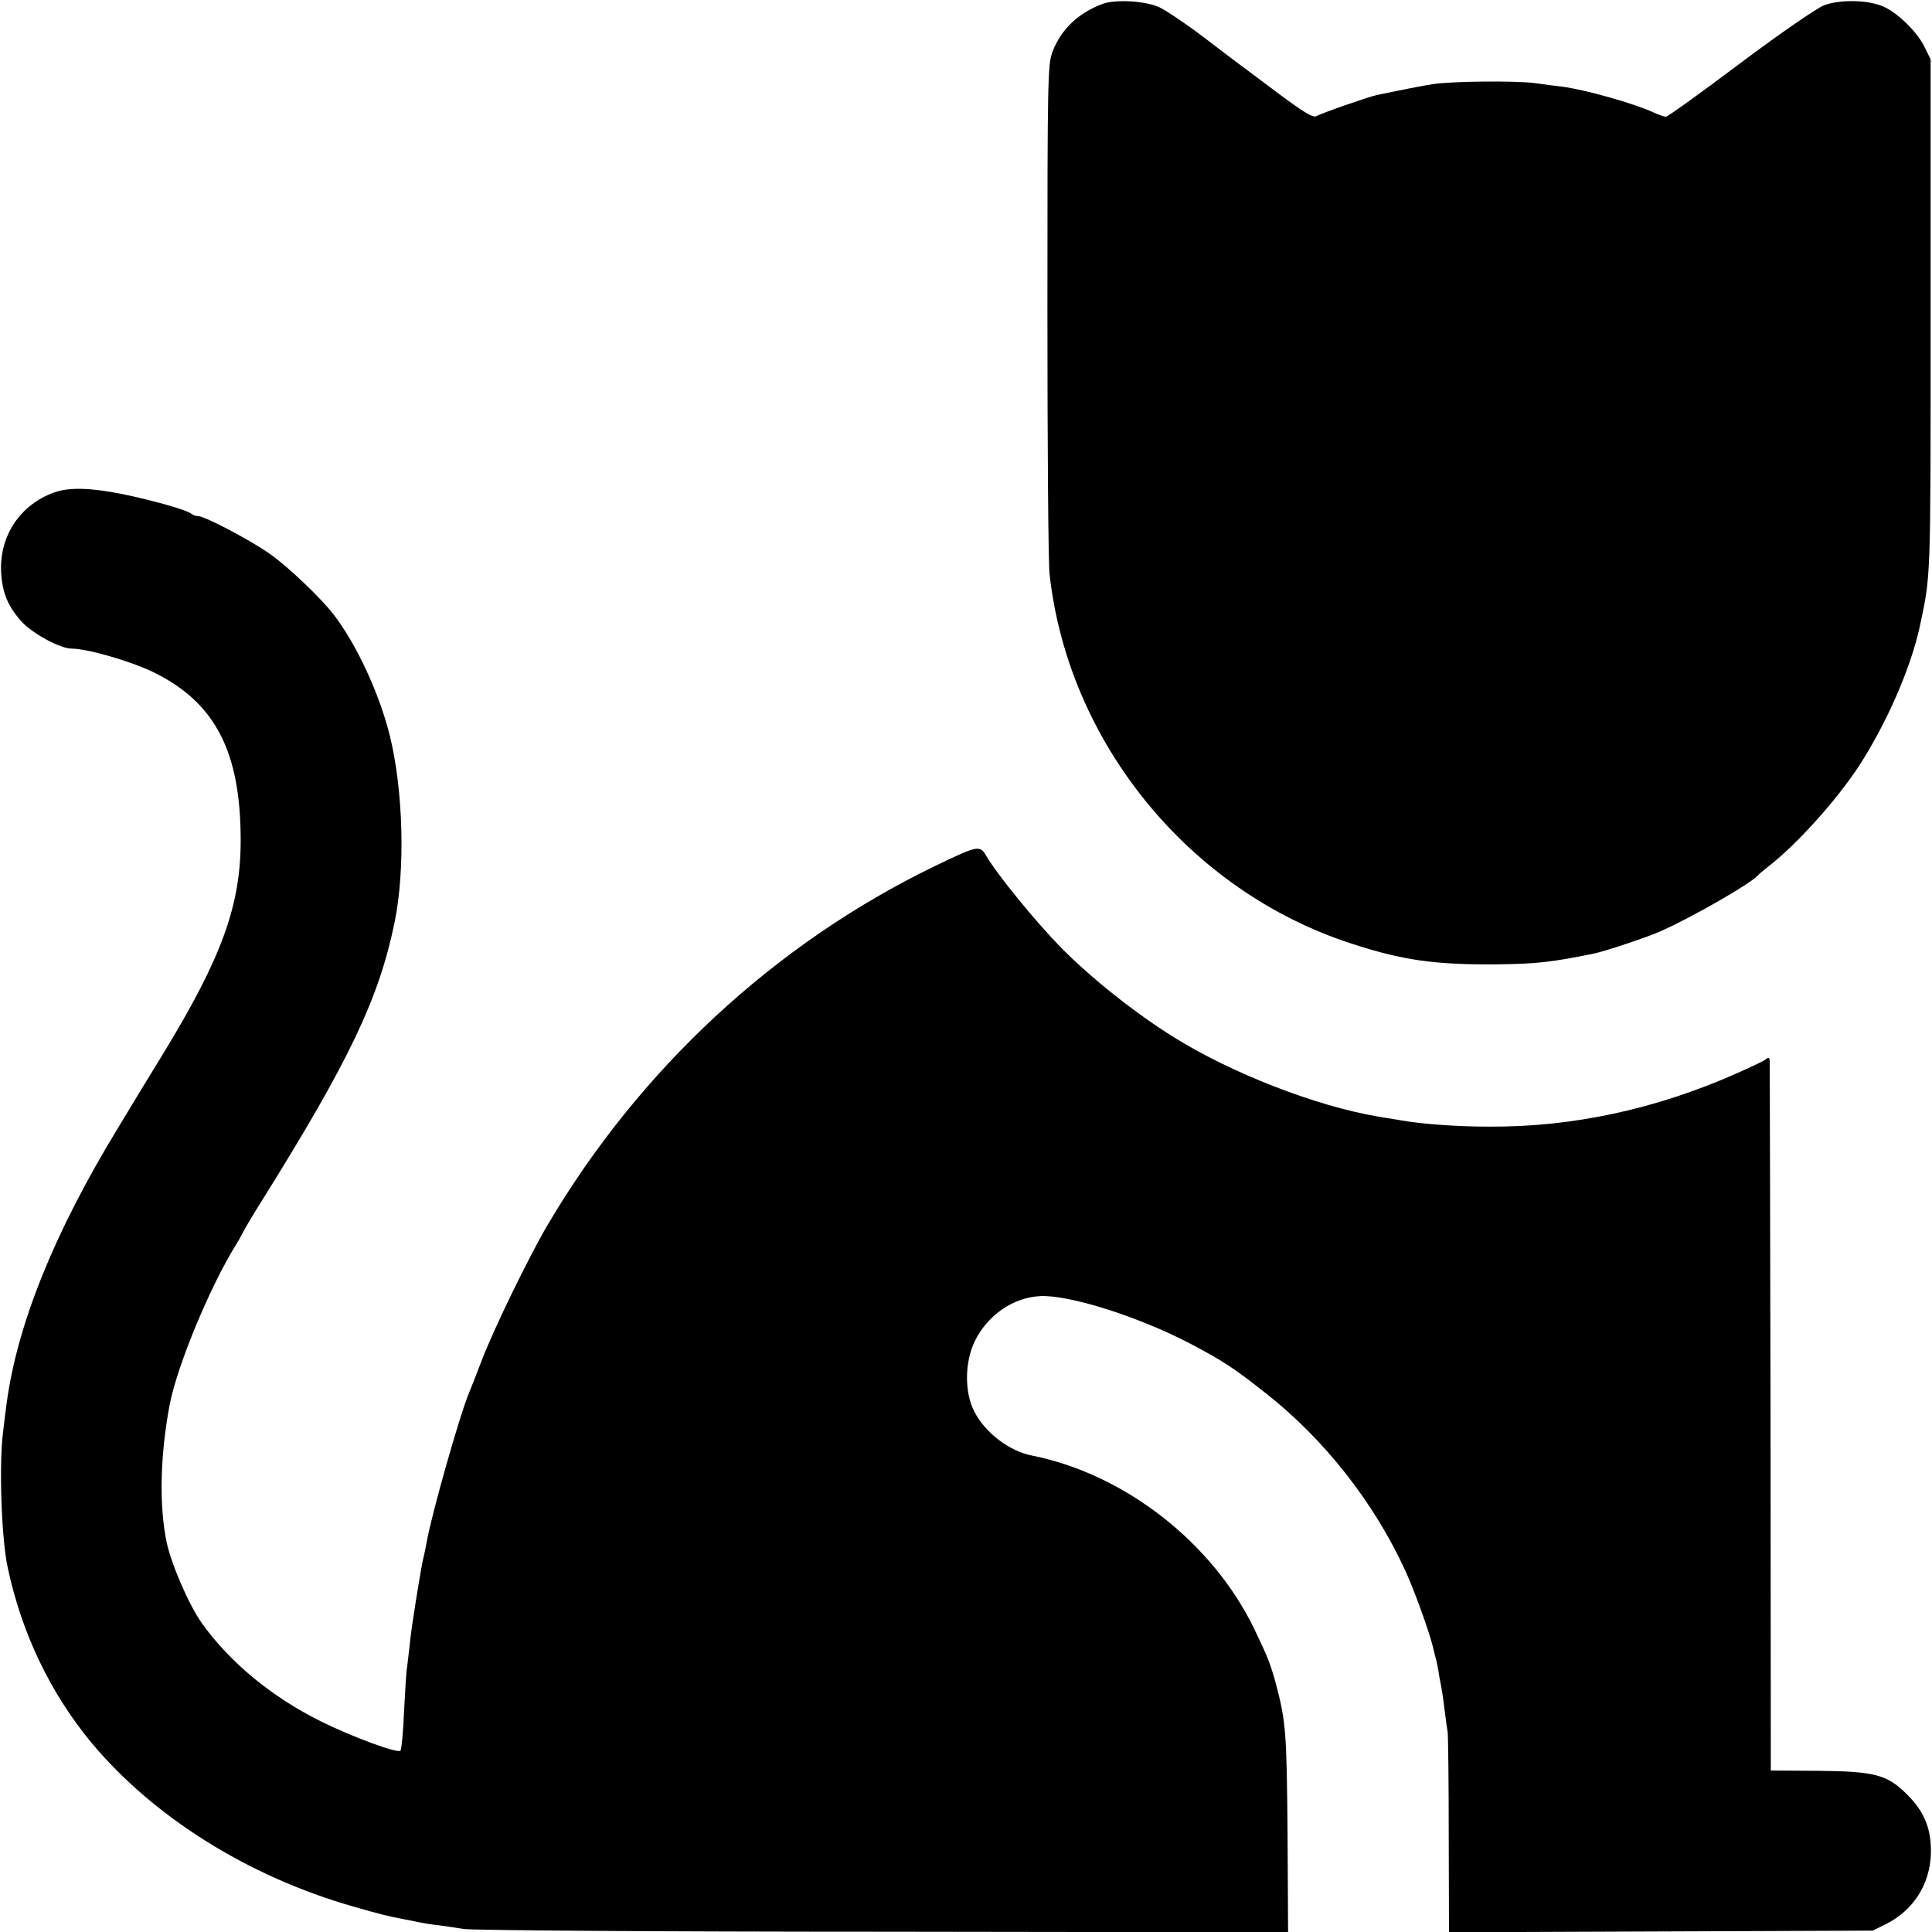
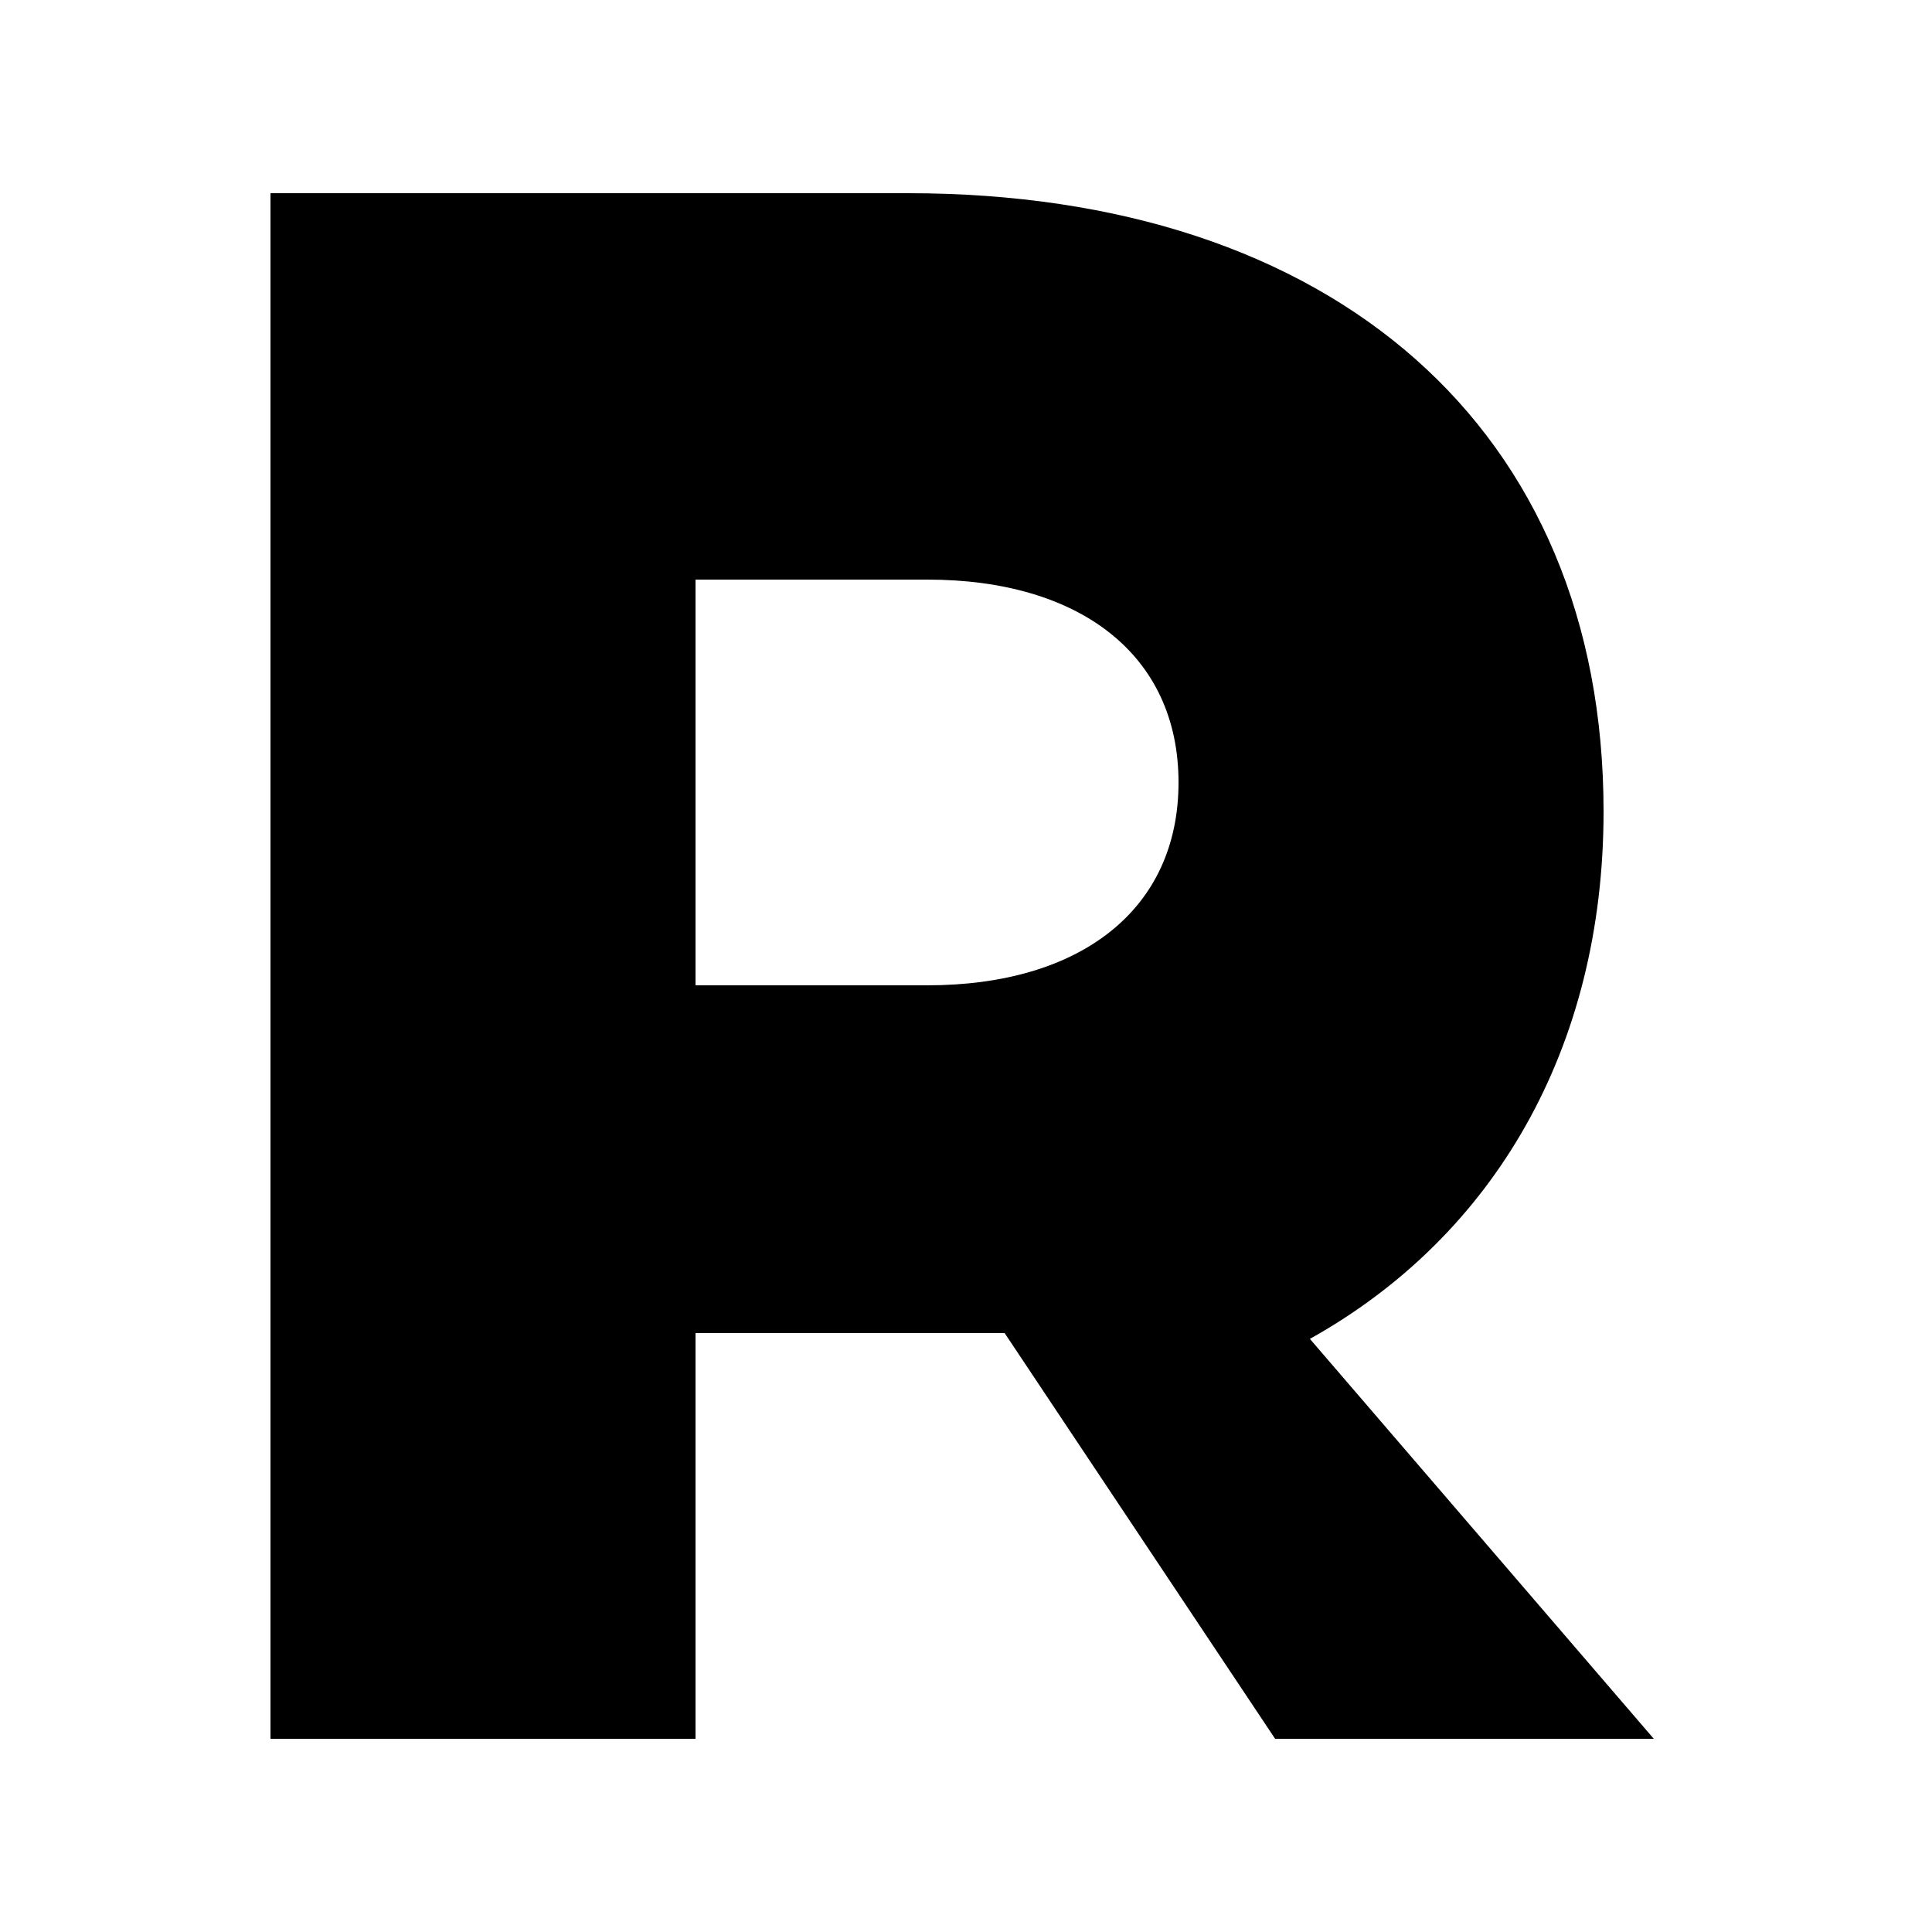
- <svg xmlns="http://www.w3.org/2000/svg" version="1.0" width="700pt" height="700pt" viewBox="0 0 700 700" preserveAspectRatio="xMidYMid meet">
-   <g transform="translate(0,700) scale(0.1,-0.1)" fill="#000000" stroke="none">
-     <path d="M3995 6986 c-88 -33 -150 -92 -181 -172 -18 -47 -19 -90 -19 -939 0 -489 3 -920 8 -957 68 -610 507 -1147 1094 -1337 184 -60 301 -77 528 -75 144 2 192 7 350 39 39 8 199 61 244 82 115 51 328 174 351 202 3 4 19 17 35 30 101 77 248 240 330 365 101 156 188 355 221 507 40 190 39 152 39 1124 l0 930 -23 47 c-27 54 -98 123 -150 145 -56 24 -156 25 -213 4 -27 -11 -157 -100 -305 -211 -142 -107 -262 -193 -268 -193 -6 0 -27 7 -46 16 -72 33 -246 82 -330 93 -19 2 -64 8 -100 13 -71 9 -298 7 -370 -4 -38 -6 -124 -23 -204 -40 -28 -6 -198 -65 -217 -76 -12 -6 -45 14 -130 77 -63 47 -125 94 -139 104 -14 10 -77 58 -140 106 -63 48 -135 96 -160 108 -51 23 -158 29 -205 12z" />
-     <path d="M197 5216 c-123 -44 -199 -156 -193 -288 4 -75 24 -124 74 -180 39 -43 140 -98 181 -98 57 0 213 -45 296 -85 225 -110 317 -288 317 -610 0 -235 -68 -423 -278 -768 -48 -78 -124 -203 -169 -278 -228 -374 -363 -709 -401 -994 -3 -22 -9 -69 -13 -105 -15 -115 -6 -384 17 -490 51 -239 155 -455 304 -635 225 -269 567 -484 949 -593 97 -28 125 -35 189 -47 14 -3 36 -7 50 -10 14 -3 43 -8 65 -10 22 -3 65 -9 95 -14 30 -5 709 -10 1521 -10 l1466 -2 -2 363 c-3 359 -6 399 -41 533 -21 77 -30 100 -80 204 -151 312 -469 560 -804 627 -83 16 -171 83 -210 160 -36 69 -35 179 2 255 47 95 139 158 237 163 105 5 355 -74 541 -171 122 -64 164 -92 280 -184 209 -165 387 -392 499 -634 34 -73 86 -217 102 -279 5 -23 11 -45 13 -51 1 -5 7 -32 11 -60 5 -27 10 -52 10 -55 1 -3 5 -32 9 -65 4 -33 9 -69 11 -80 2 -11 4 -179 4 -373 l1 -353 768 3 767 3 47 23 c100 50 160 143 164 255 2 89 -22 151 -86 215 -72 72 -116 84 -322 86 l-172 1 -1 1280 c-1 704 -3 1286 -3 1294 -2 10 -6 10 -14 3 -7 -6 -56 -29 -108 -52 -291 -129 -594 -194 -895 -192 -114 0 -243 9 -320 23 -33 5 -71 12 -85 14 -223 38 -529 157 -737 287 -140 87 -302 216 -410 326 -91 93 -229 262 -269 330 -24 41 -29 40 -189 -37 -579 -281 -1069 -736 -1402 -1301 -68 -116 -194 -375 -238 -490 -20 -52 -40 -104 -45 -115 -33 -77 -138 -447 -155 -547 -3 -18 -8 -40 -10 -48 -2 -8 -6 -28 -9 -45 -3 -16 -12 -70 -20 -120 -8 -49 -18 -117 -21 -150 -4 -33 -8 -71 -10 -85 -3 -13 -7 -85 -11 -160 -3 -74 -9 -138 -13 -143 -10 -11 -178 51 -290 107 -177 88 -328 213 -429 354 -47 66 -110 211 -128 293 -28 133 -24 316 11 501 28 142 145 425 240 578 12 19 24 42 28 50 4 8 32 56 63 105 321 514 427 737 484 1015 39 191 31 479 -18 676 -38 152 -119 327 -202 436 -46 60 -164 173 -232 221 -69 49 -236 137 -260 137 -8 0 -18 4 -24 8 -15 14 -140 49 -251 72 -116 23 -192 25 -246 6z" />
-   </g>
+ <svg xmlns="http://www.w3.org/2000/svg" viewBox="0 0 1000 1000">
+   <path fill="#000000" d="M140 100h330c220 0 360 122 360 320 0 123-57 220-152 273l178 207H660L520 690H360v210H140V100zm220 200v210h120c79 0 130-39 130-105S559 300 480 300H360z" />
</svg>
